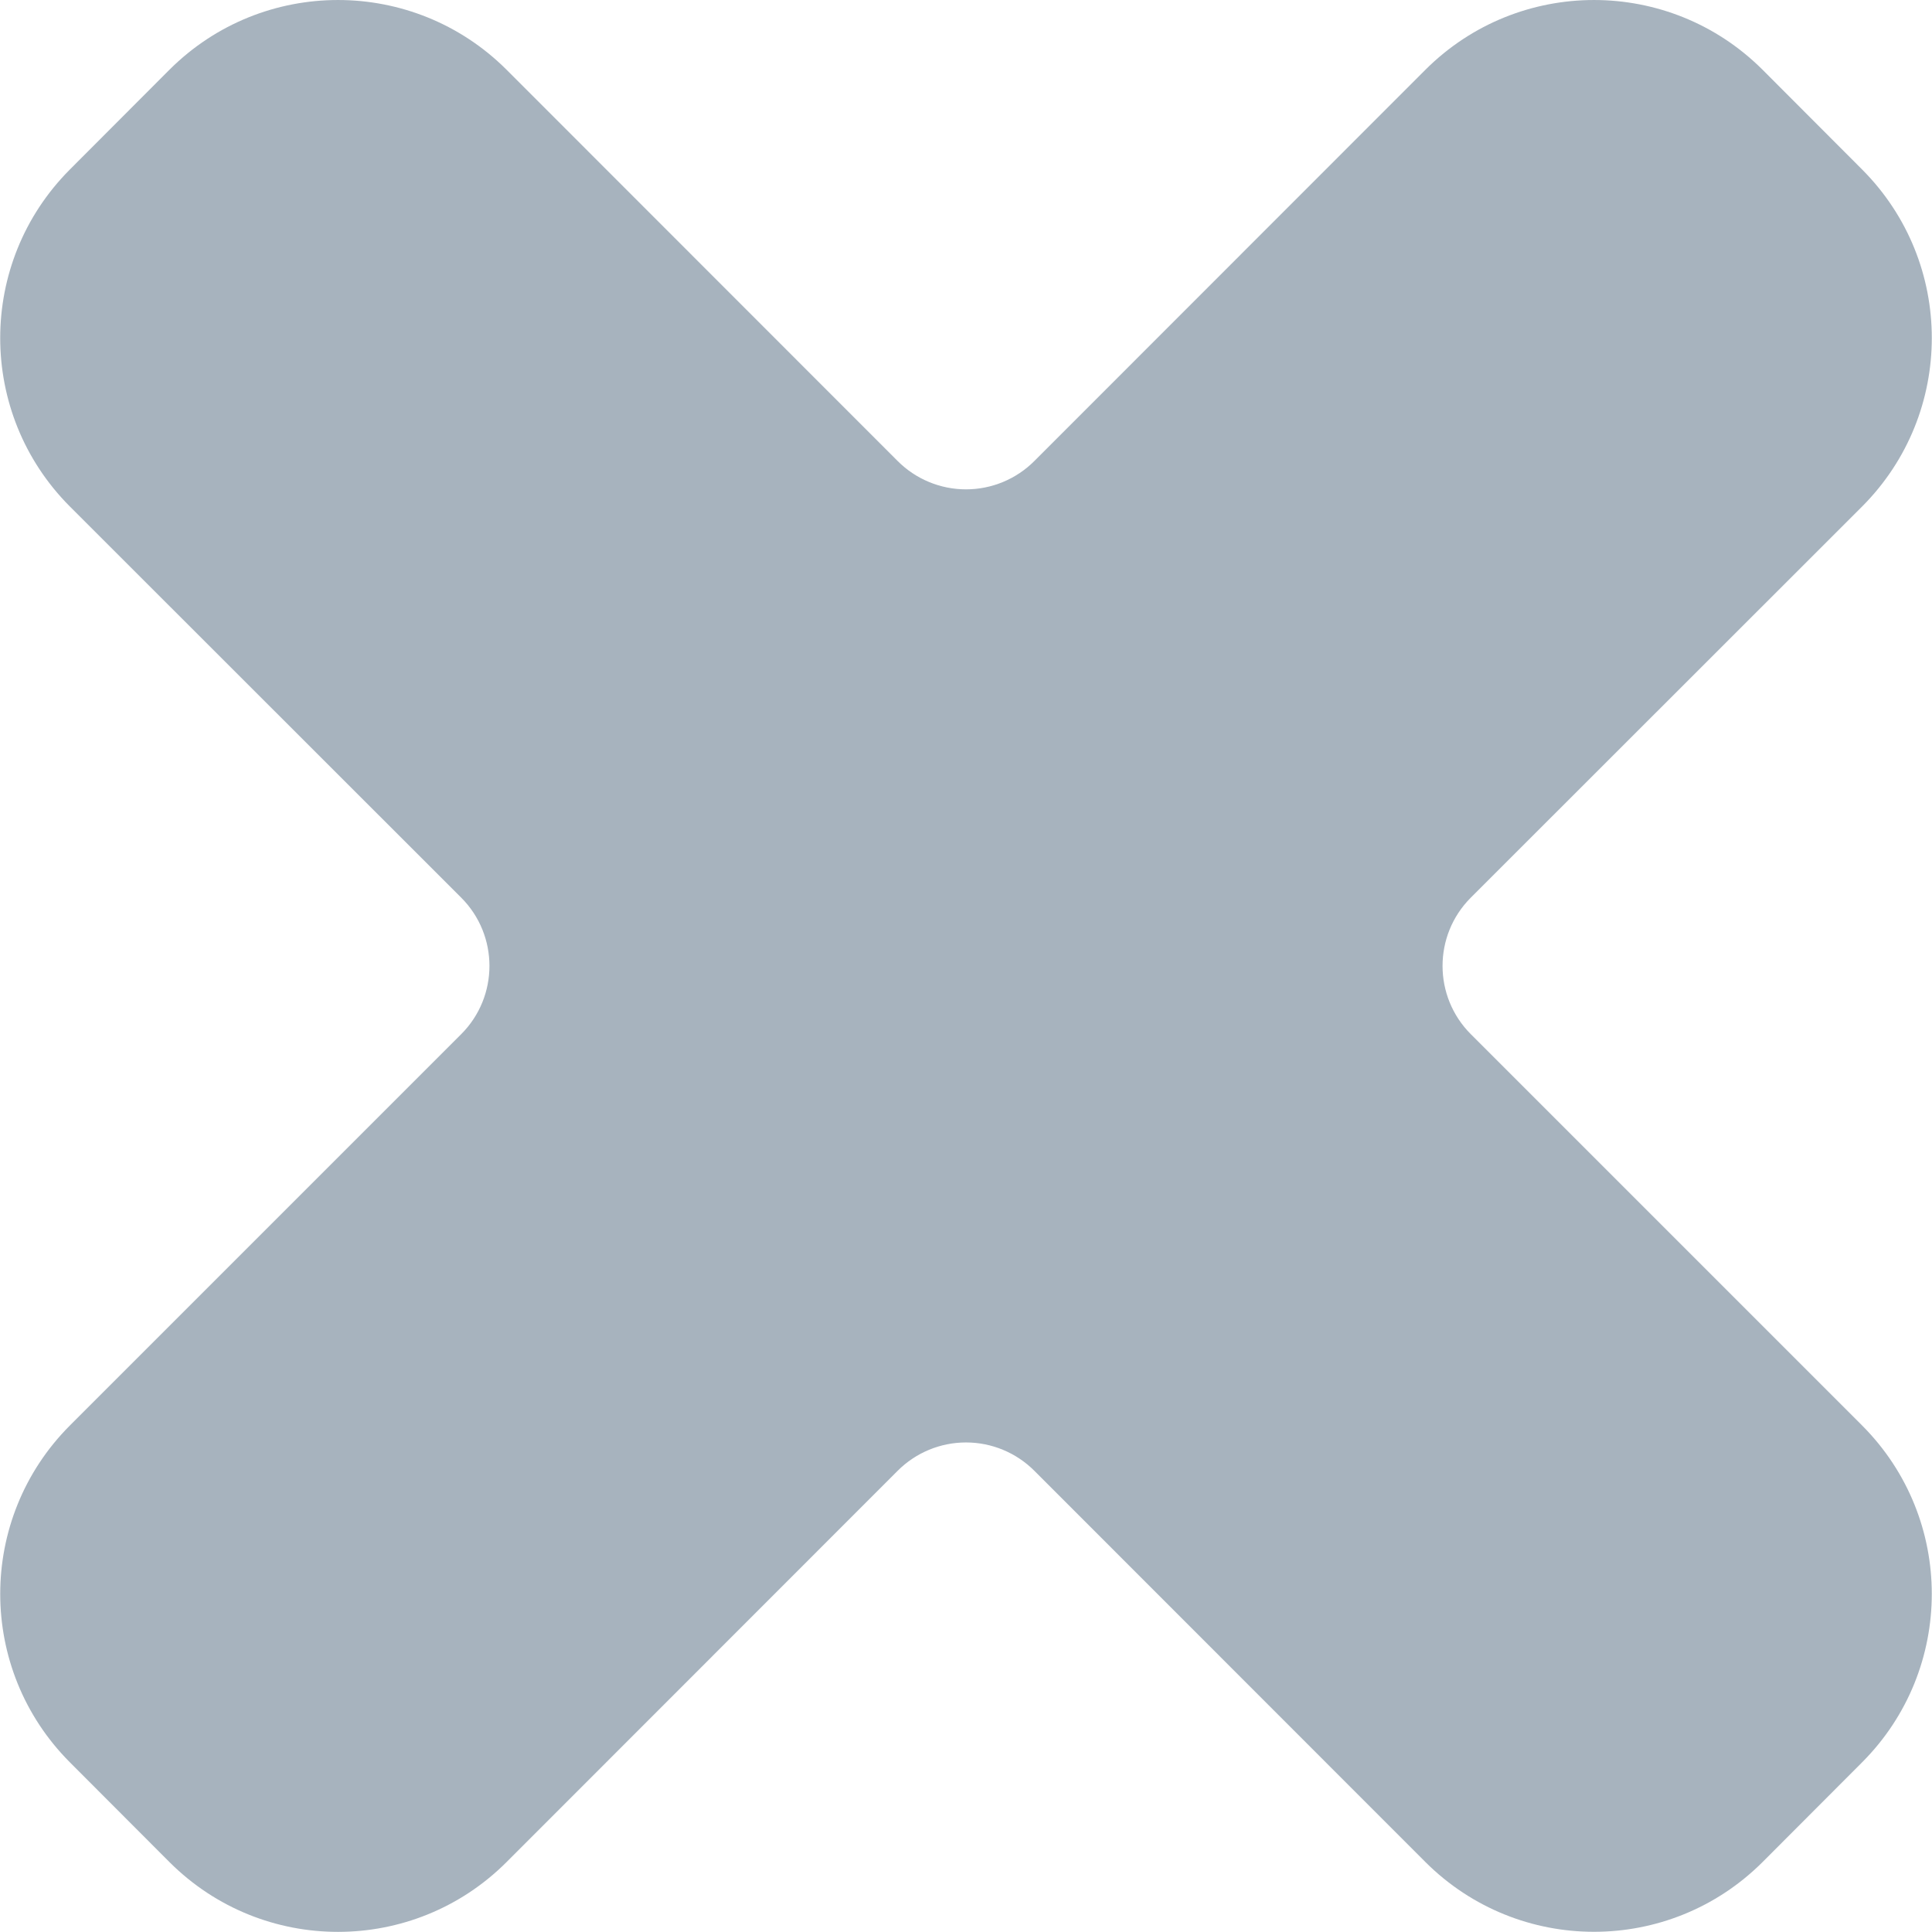
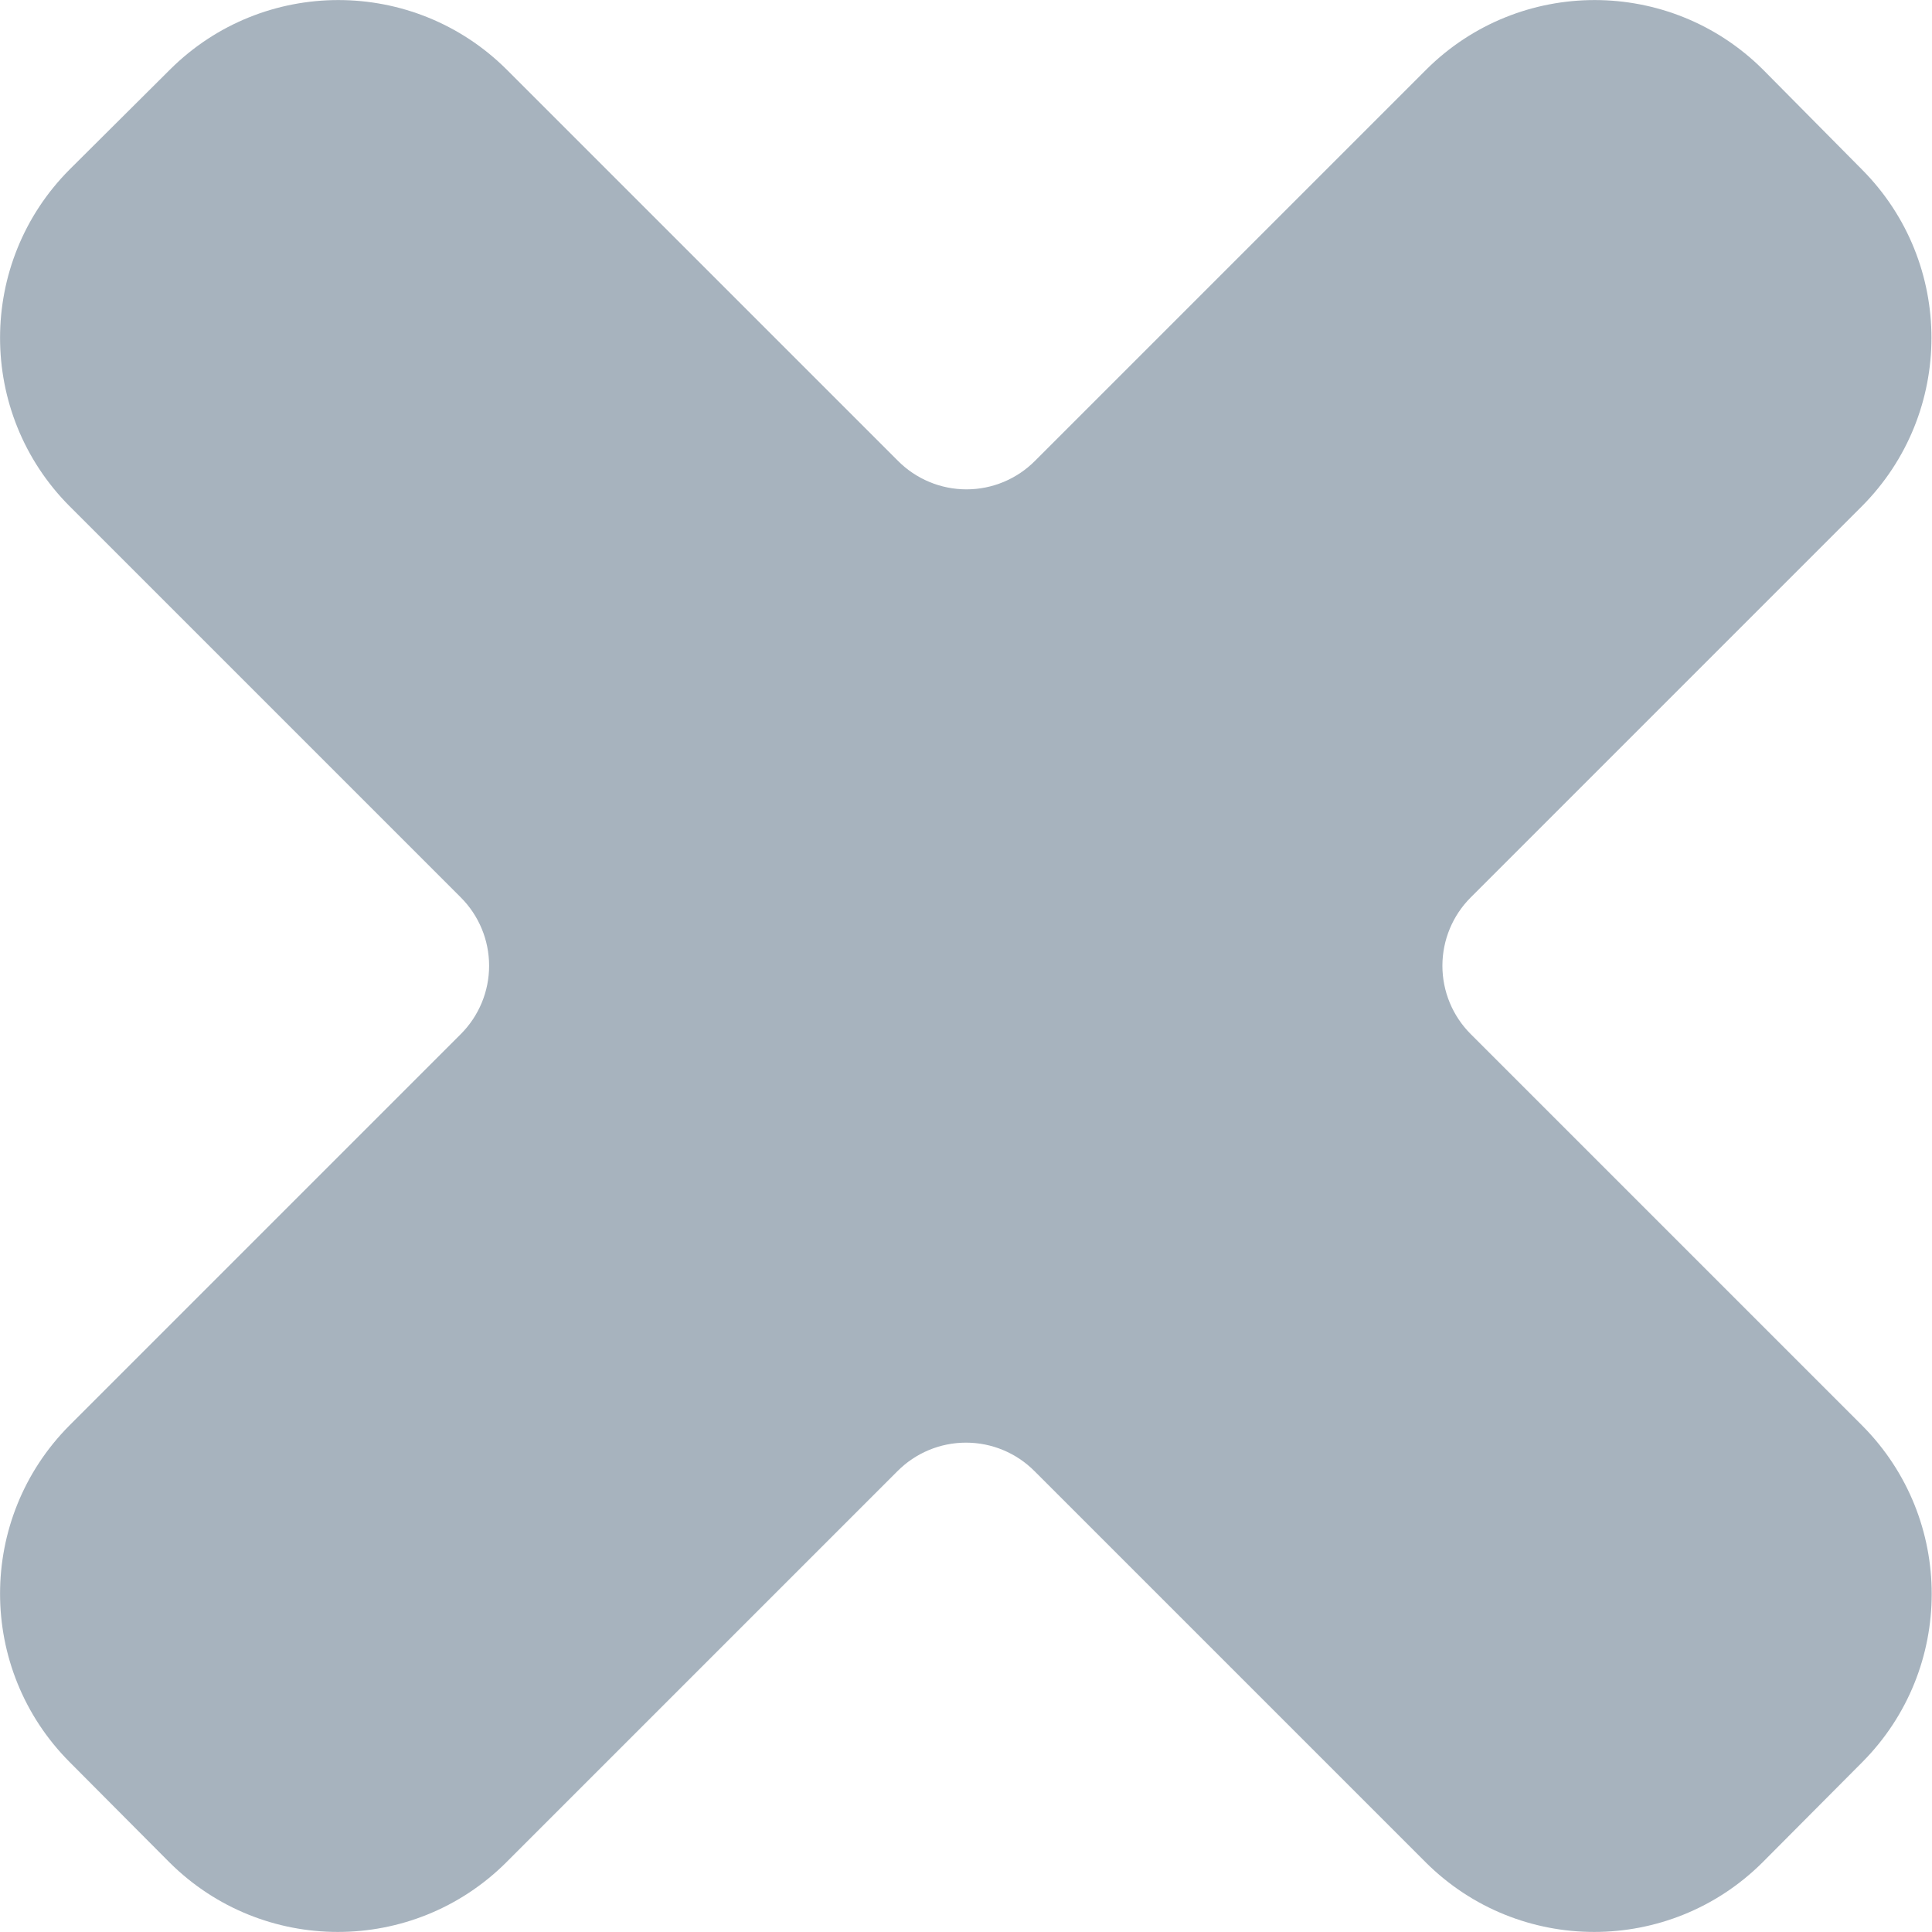
- <svg xmlns="http://www.w3.org/2000/svg" height="8" width="8" viewBox="0 0 4 4">
-   <g transform="matrix(0.4,0,0,0.4,0,0)">
-     <path d="M7.613,5.353a.5.5,0,0,1,0-.707L9.639,2.621a1.235,1.235,0,0,0,0-1.743L9.122.36a1.235,1.235,0,0,0-1.743,0L5.354,2.386a.5.5,0,0,1-.708,0L2.621.36a1.235,1.235,0,0,0-1.743,0L.361.878a1.235,1.235,0,0,0,0,1.743L2.387,4.646a.5.5,0,0,1,0,.707L.361,7.379a1.234,1.234,0,0,0,0,1.742l.517.518a1.234,1.234,0,0,0,1.743,0L4.646,7.613a.5.5,0,0,1,.708,0L7.379,9.639a1.235,1.235,0,0,0,1.743,0l.517-.518a1.234,1.234,0,0,0,0-1.742Z" fill="#A7B3BE" stroke="none" stroke-linecap="round" stroke-linejoin="round" stroke-width="0" />
-   </g>
+ <svg xmlns="http://www.w3.org/2000/svg" viewBox="0 0 4 4">
+   <path fill="#A7B3BE" d="M3.045 2.141a.2.2 0 0 1 0-.283l.81-.81a.494.494 0 0 0 0-.697L3.65.144a.494.494 0 0 0-.697 0l-.81.81a.2.2 0 0 1-.284 0l-.81-.81a.494.494 0 0 0-.697 0L.144.351a.494.494 0 0 0 0 .697l.81.81a.2.2 0 0 1 0 .283l-.81.81a.494.494 0 0 0 0 .697l.207.208a.494.494 0 0 0 .697 0l.81-.81a.2.2 0 0 1 .284 0l.81.81a.494.494 0 0 0 .697 0l.207-.208a.494.494 0 0 0 0-.696Z" />
</svg>
